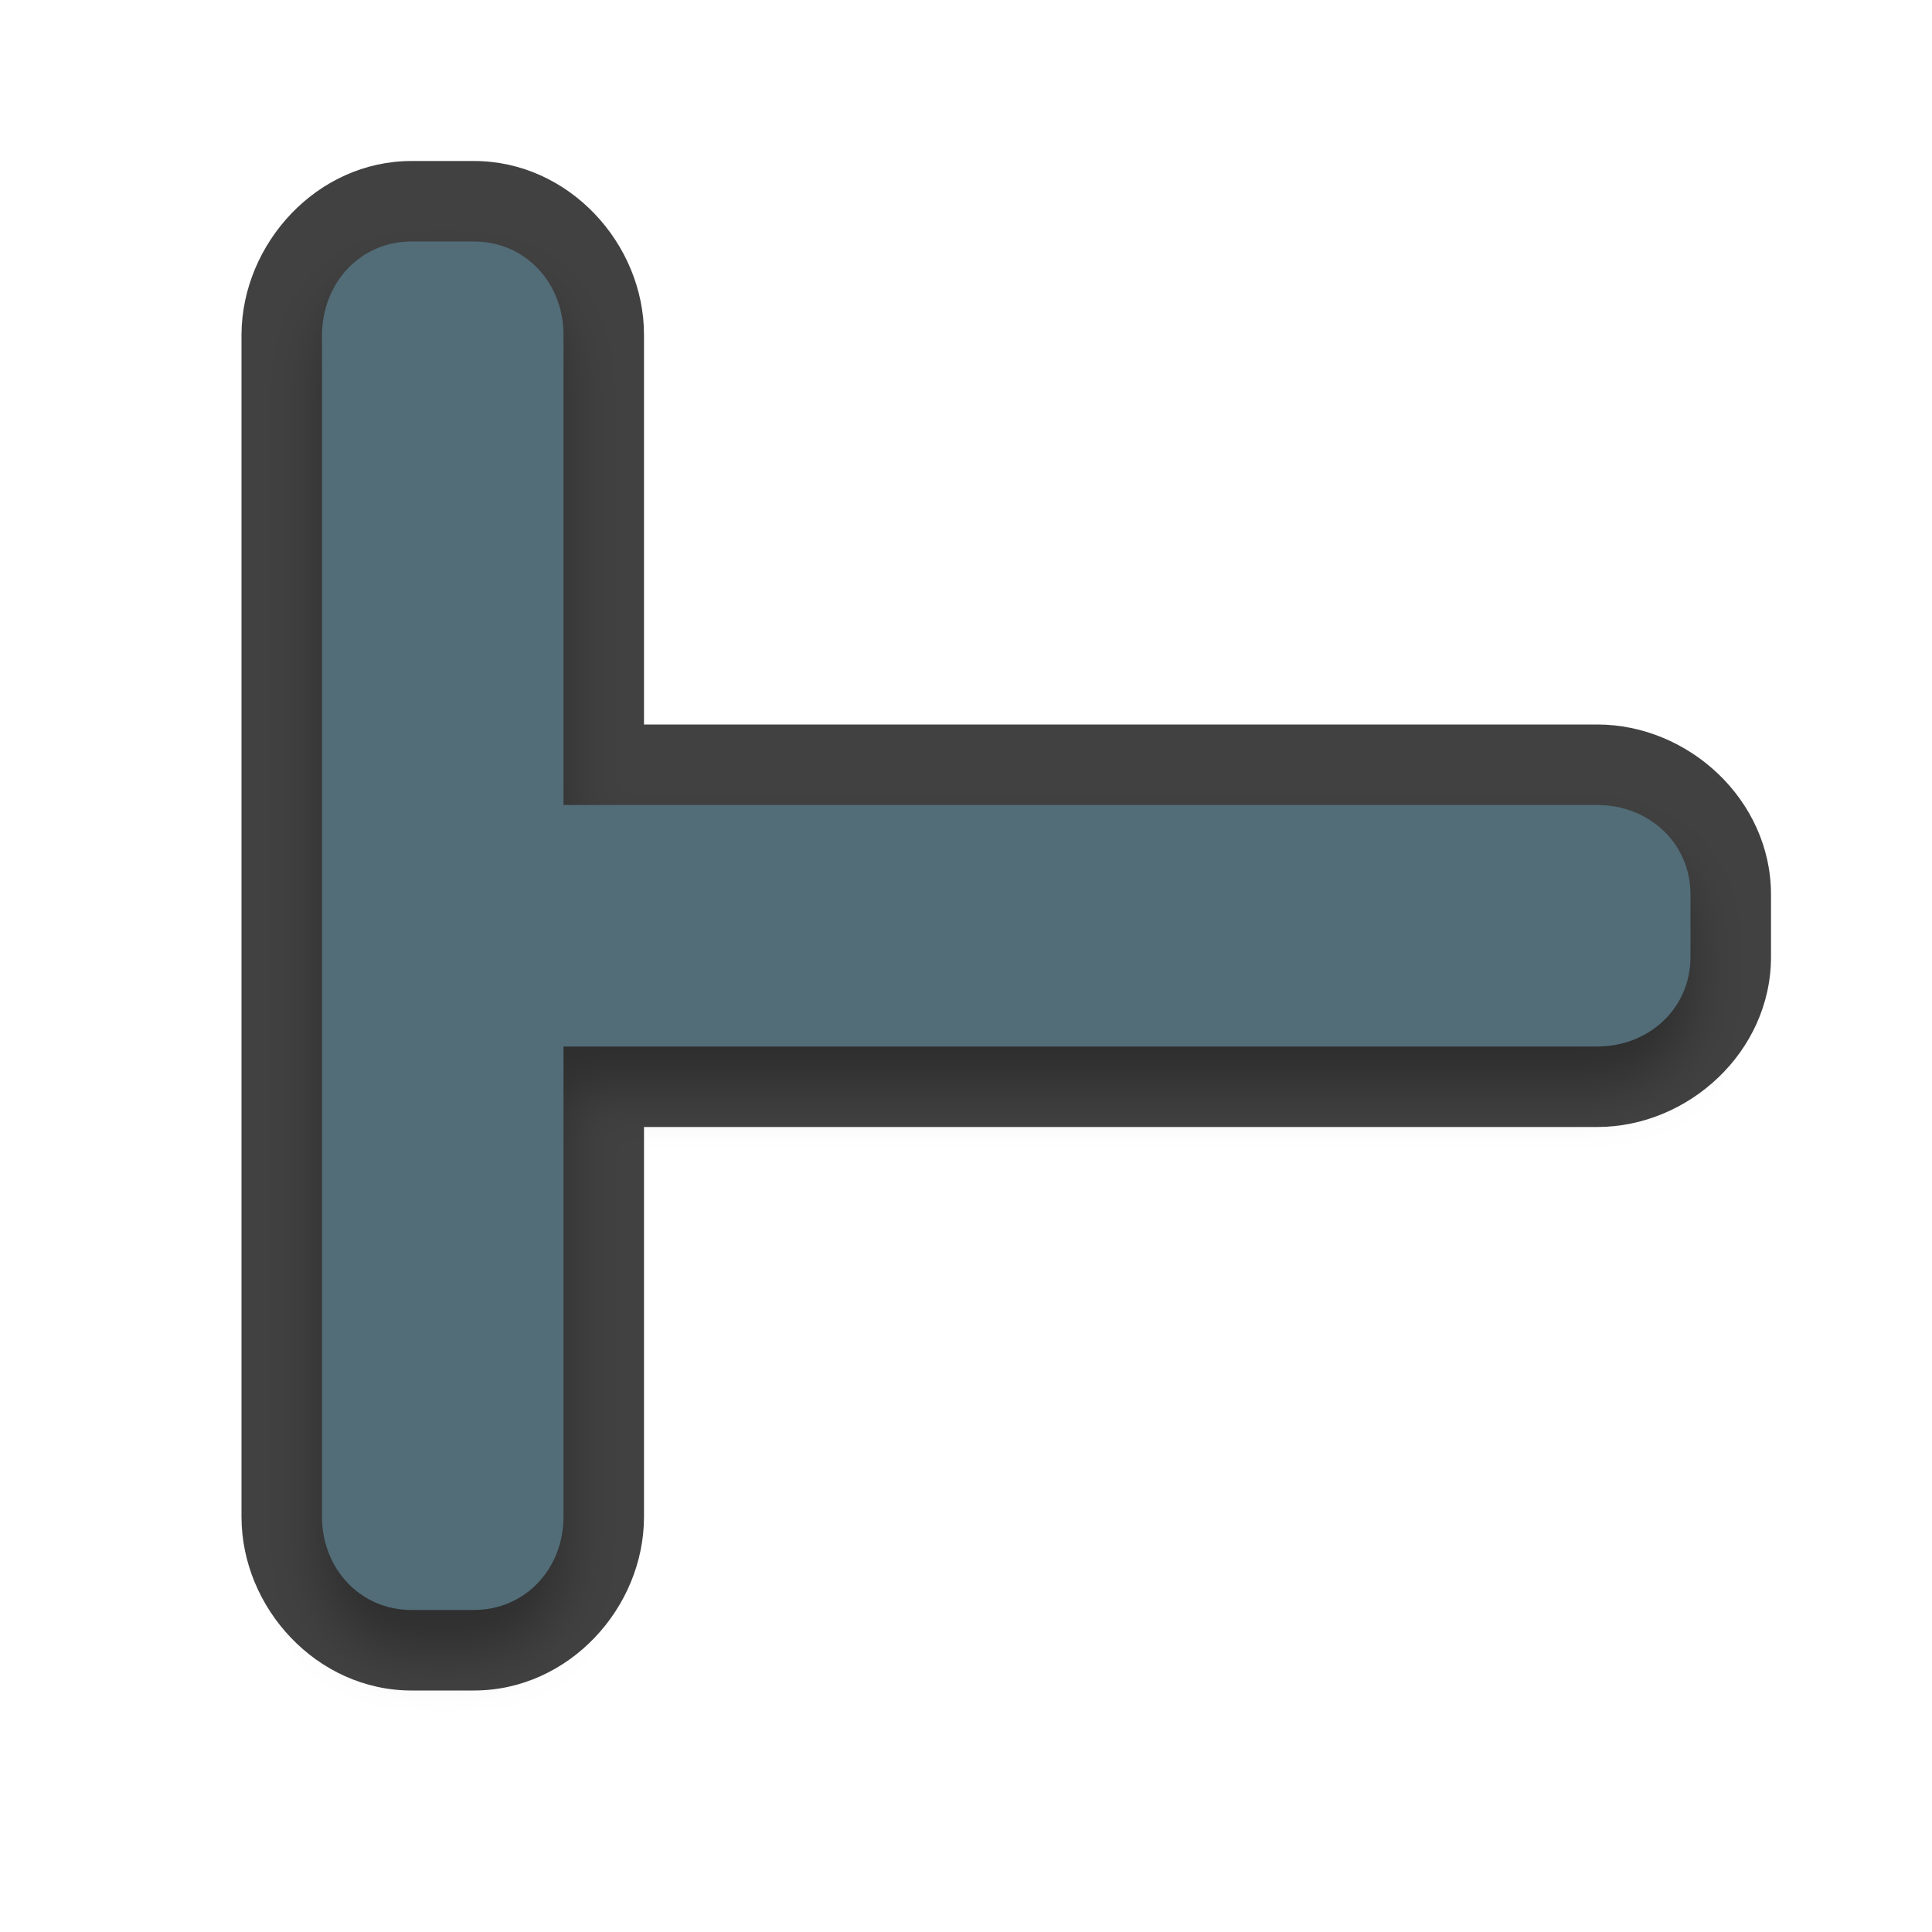
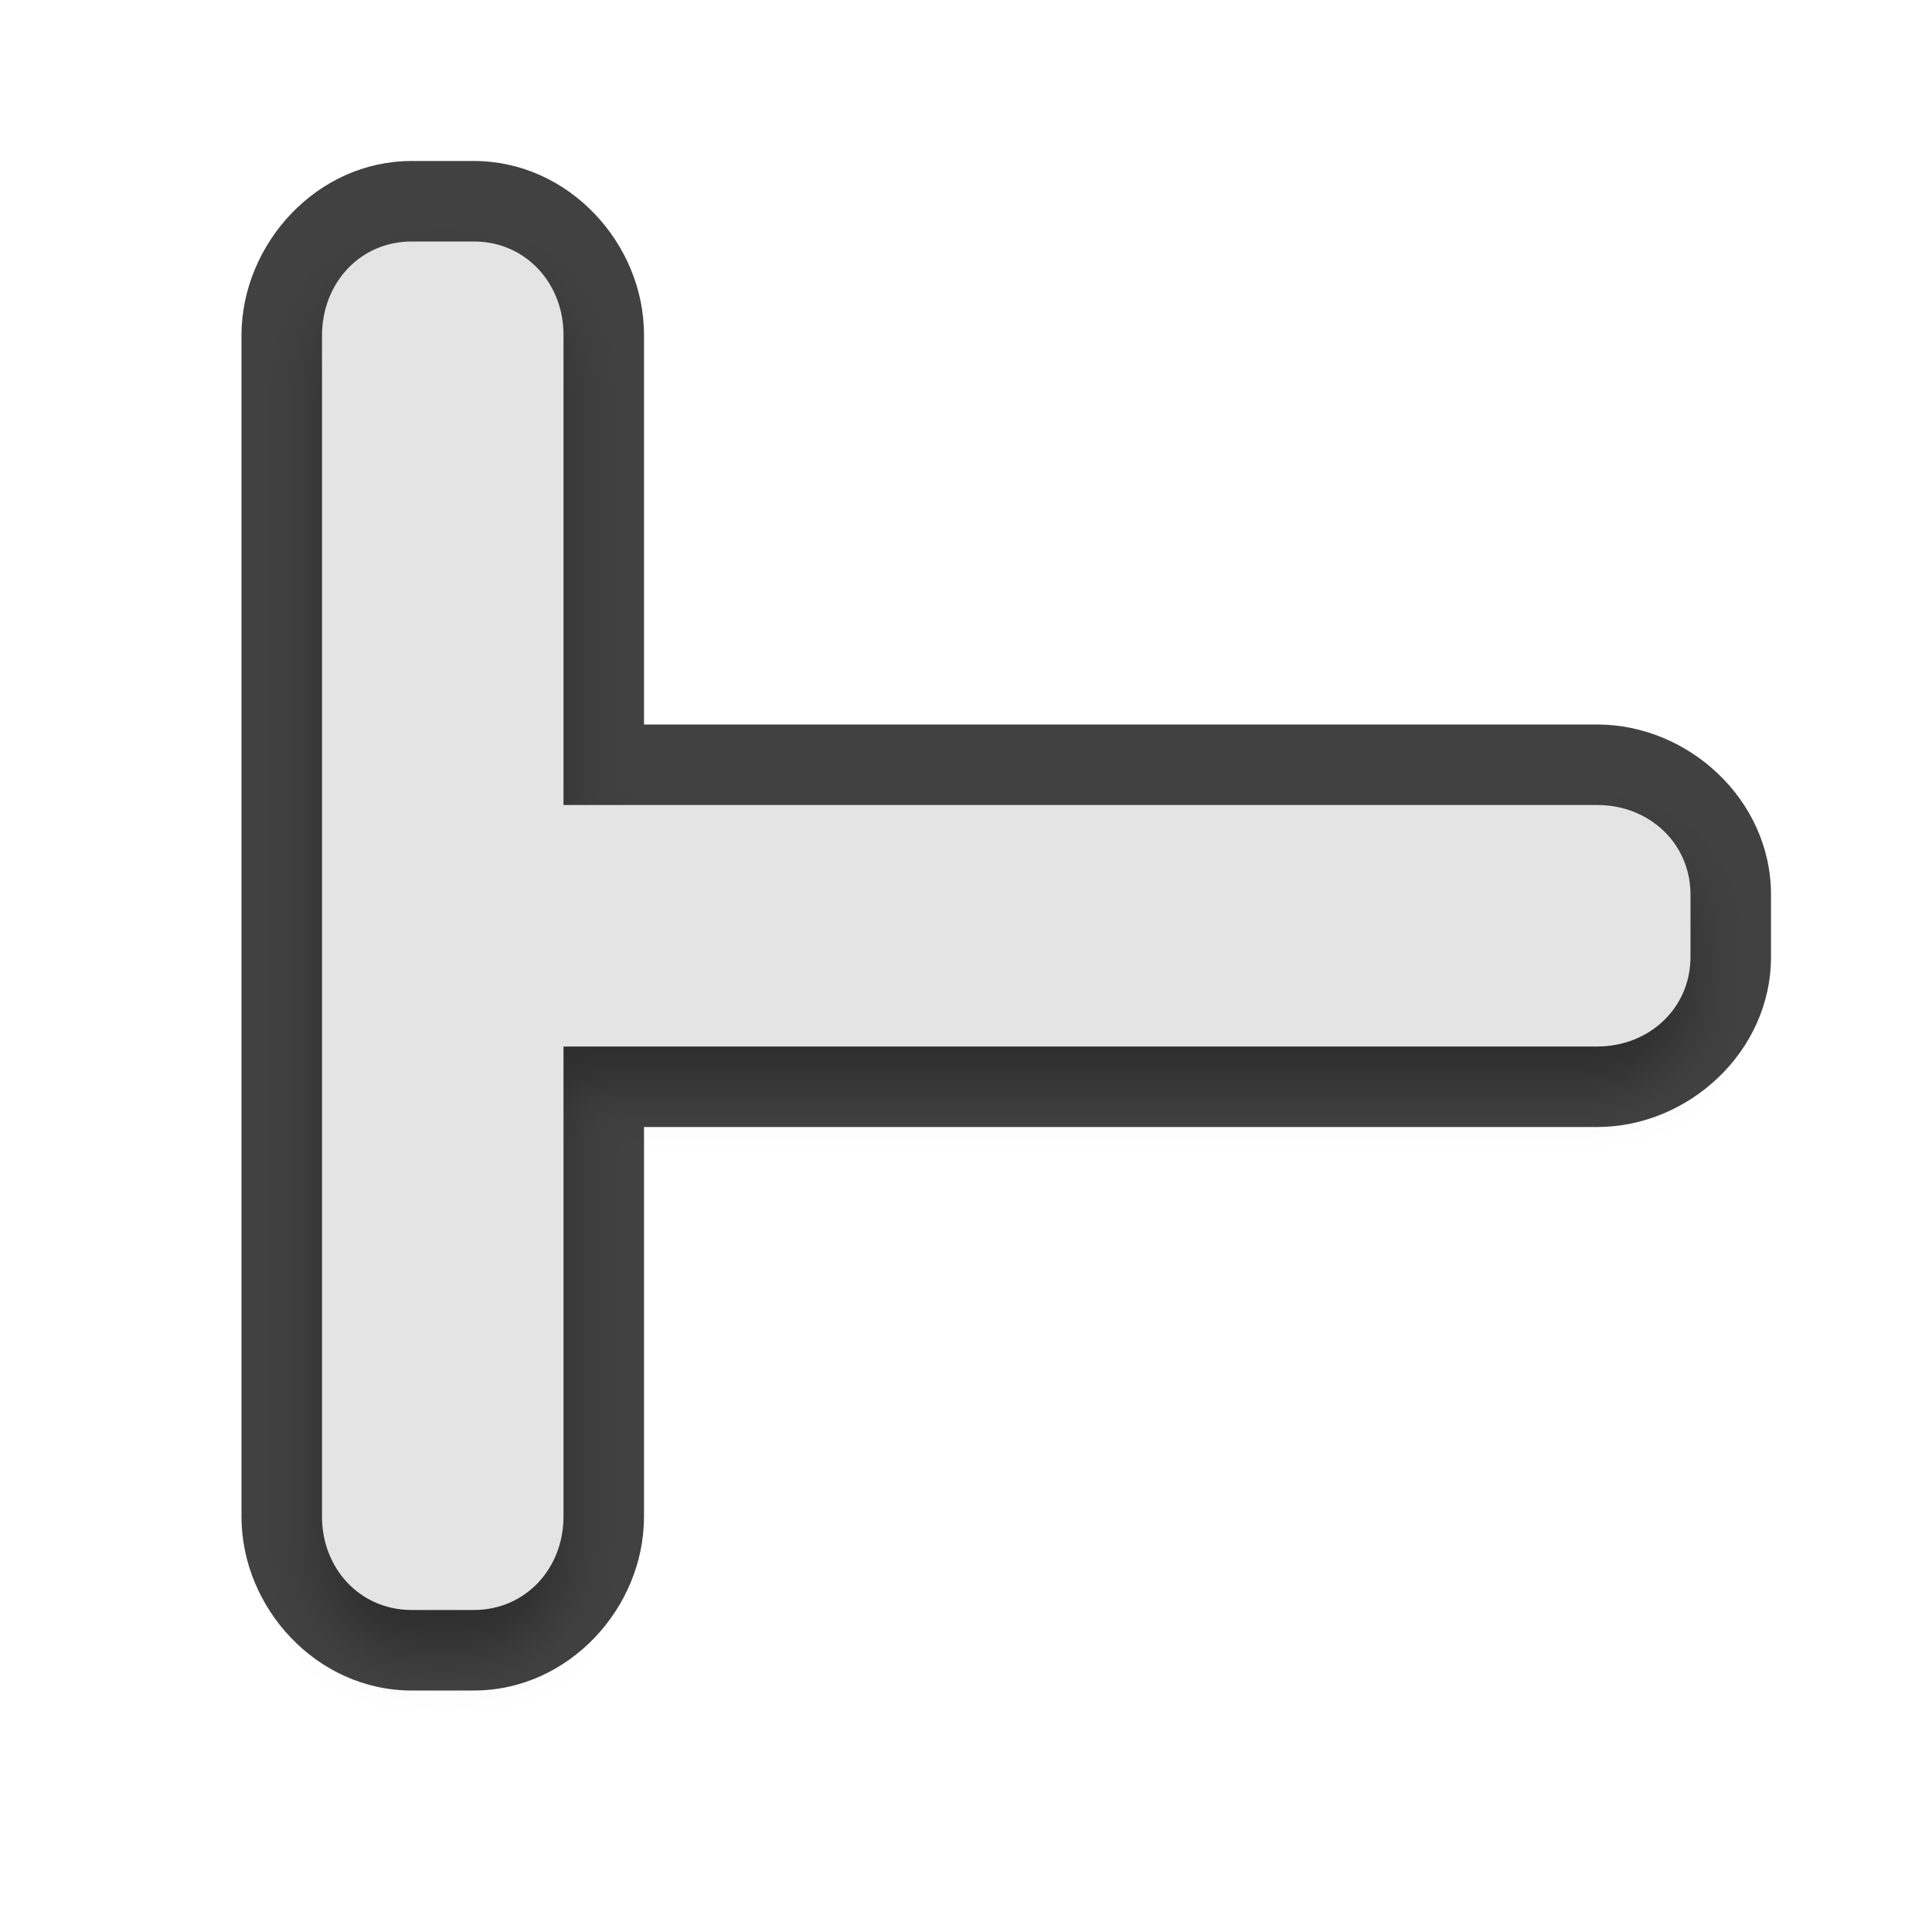
<svg xmlns="http://www.w3.org/2000/svg" id="svg2" width="24" height="24" version="1.1">
  <defs id="defs4">
    <filter id="filter863" style="color-interpolation-filters:sRGB" width="1.096" height="1.096" x="-0.048" y="-0.048">
      <feGaussianBlur id="feGaussianBlur865" stdDeviation=".44" />
    </filter>
    <filter style="color-interpolation-filters:sRGB" id="filter2257" x="-0.048" y="-0.048" width="1.096" height="1.096">
      <feGaussianBlur stdDeviation="0.34" id="feGaussianBlur2259" />
    </filter>
  </defs>
  <path style="color:#000000;opacity:0.75;fill:#010101;fill-opacity:1;stroke-linecap:round;stroke-linejoin:round;-inkscape-stroke:none" d="M 22,11.113 C 22,9.934 20.973,9 19.842,9 H 8 V 4.158 C 8,3.027 7.066,2 5.887,2 H 5.113 C 3.934,2 3.009,3.028 3,4.15 a 1,1 0 0 0 0,0.008 V 18.842 C 3,19.973 3.934,21 5.113,21 H 5.887 C 7.066,21 8,19.973 8,18.842 V 14 H 19.842 C 20.973,14 22,13.066 22,11.887 Z m -2,0 v 0.773 C 20,11.992 19.994,12 19.842,12 H 7 a 1,1 0 0 0 -1,1 v 5.842 C 6,18.994 5.992,19 5.887,19 H 5.113 C 5.008,19 5,18.994 5,18.842 V 4.166 C 5.001,4.004 5.008,4 5.113,4 H 5.887 C 5.992,4 6,4.006 6,4.158 V 10 a 1,1 0 0 0 1,1 H 19.842 C 19.994,11 20,11.008 20,11.113 Z" id="path1425" />
  <path id="path2237" style="fill:#000000;fill-opacity:1;stroke:none;stroke-width:1.141;stroke-linecap:round;stroke-linejoin:round;stroke-miterlimit:4;stroke-dasharray:none;stroke-dashoffset:0;stroke-opacity:1;paint-order:normal;filter:url(#filter2257);opacity:0.3" d="M 21,11.614 C 21,10.972 20.483,10.5 19.841,10.5 H 7 V 4.659 C 7,4.017 6.529,3.5 5.886,3.5 H 5.114 C 4.471,3.5 4.005,4.017 4,4.659 V 19.341 C 4,19.983 4.471,20.5 5.114,20.5 H 5.886 C 6.529,20.5 7,19.983 7,19.341 V 13.5 H 19.841 C 20.483,13.5 21,13.028 21,12.386 Z" />
-   <path id="rect837" style="fill:#526d78;fill-opacity:1;stroke:none;stroke-width:1.141;stroke-linecap:round;stroke-linejoin:round;stroke-miterlimit:4;stroke-dasharray:none;stroke-dashoffset:0;stroke-opacity:1;paint-order:normal" d="M 21,11.114 C 21,10.472 20.483,10 19.841,10 H 7 V 4.159 C 7,3.517 6.529,3 5.886,3 H 5.114 C 4.471,3 4.005,3.517 4,4.159 V 18.841 C 4,19.483 4.471,20 5.114,20 H 5.886 C 6.529,20 7,19.483 7,18.841 V 13 H 19.841 C 20.483,13 21,12.528 21,11.886 Z" />
+   <path id="rect837" style="fill:#e4e4e4;fill-opacity:1;stroke:none;stroke-width:1.141;stroke-linecap:round;stroke-linejoin:round;stroke-miterlimit:4;stroke-dasharray:none;stroke-dashoffset:0;stroke-opacity:1;paint-order:normal" d="M 21,11.114 C 21,10.472 20.483,10 19.841,10 H 7 V 4.159 C 7,3.517 6.529,3 5.886,3 H 5.114 C 4.471,3 4.005,3.517 4,4.159 V 18.841 C 4,19.483 4.471,20 5.114,20 H 5.886 C 6.529,20 7,19.483 7,18.841 V 13 H 19.841 C 20.483,13 21,12.528 21,11.886 Z" />
</svg>
